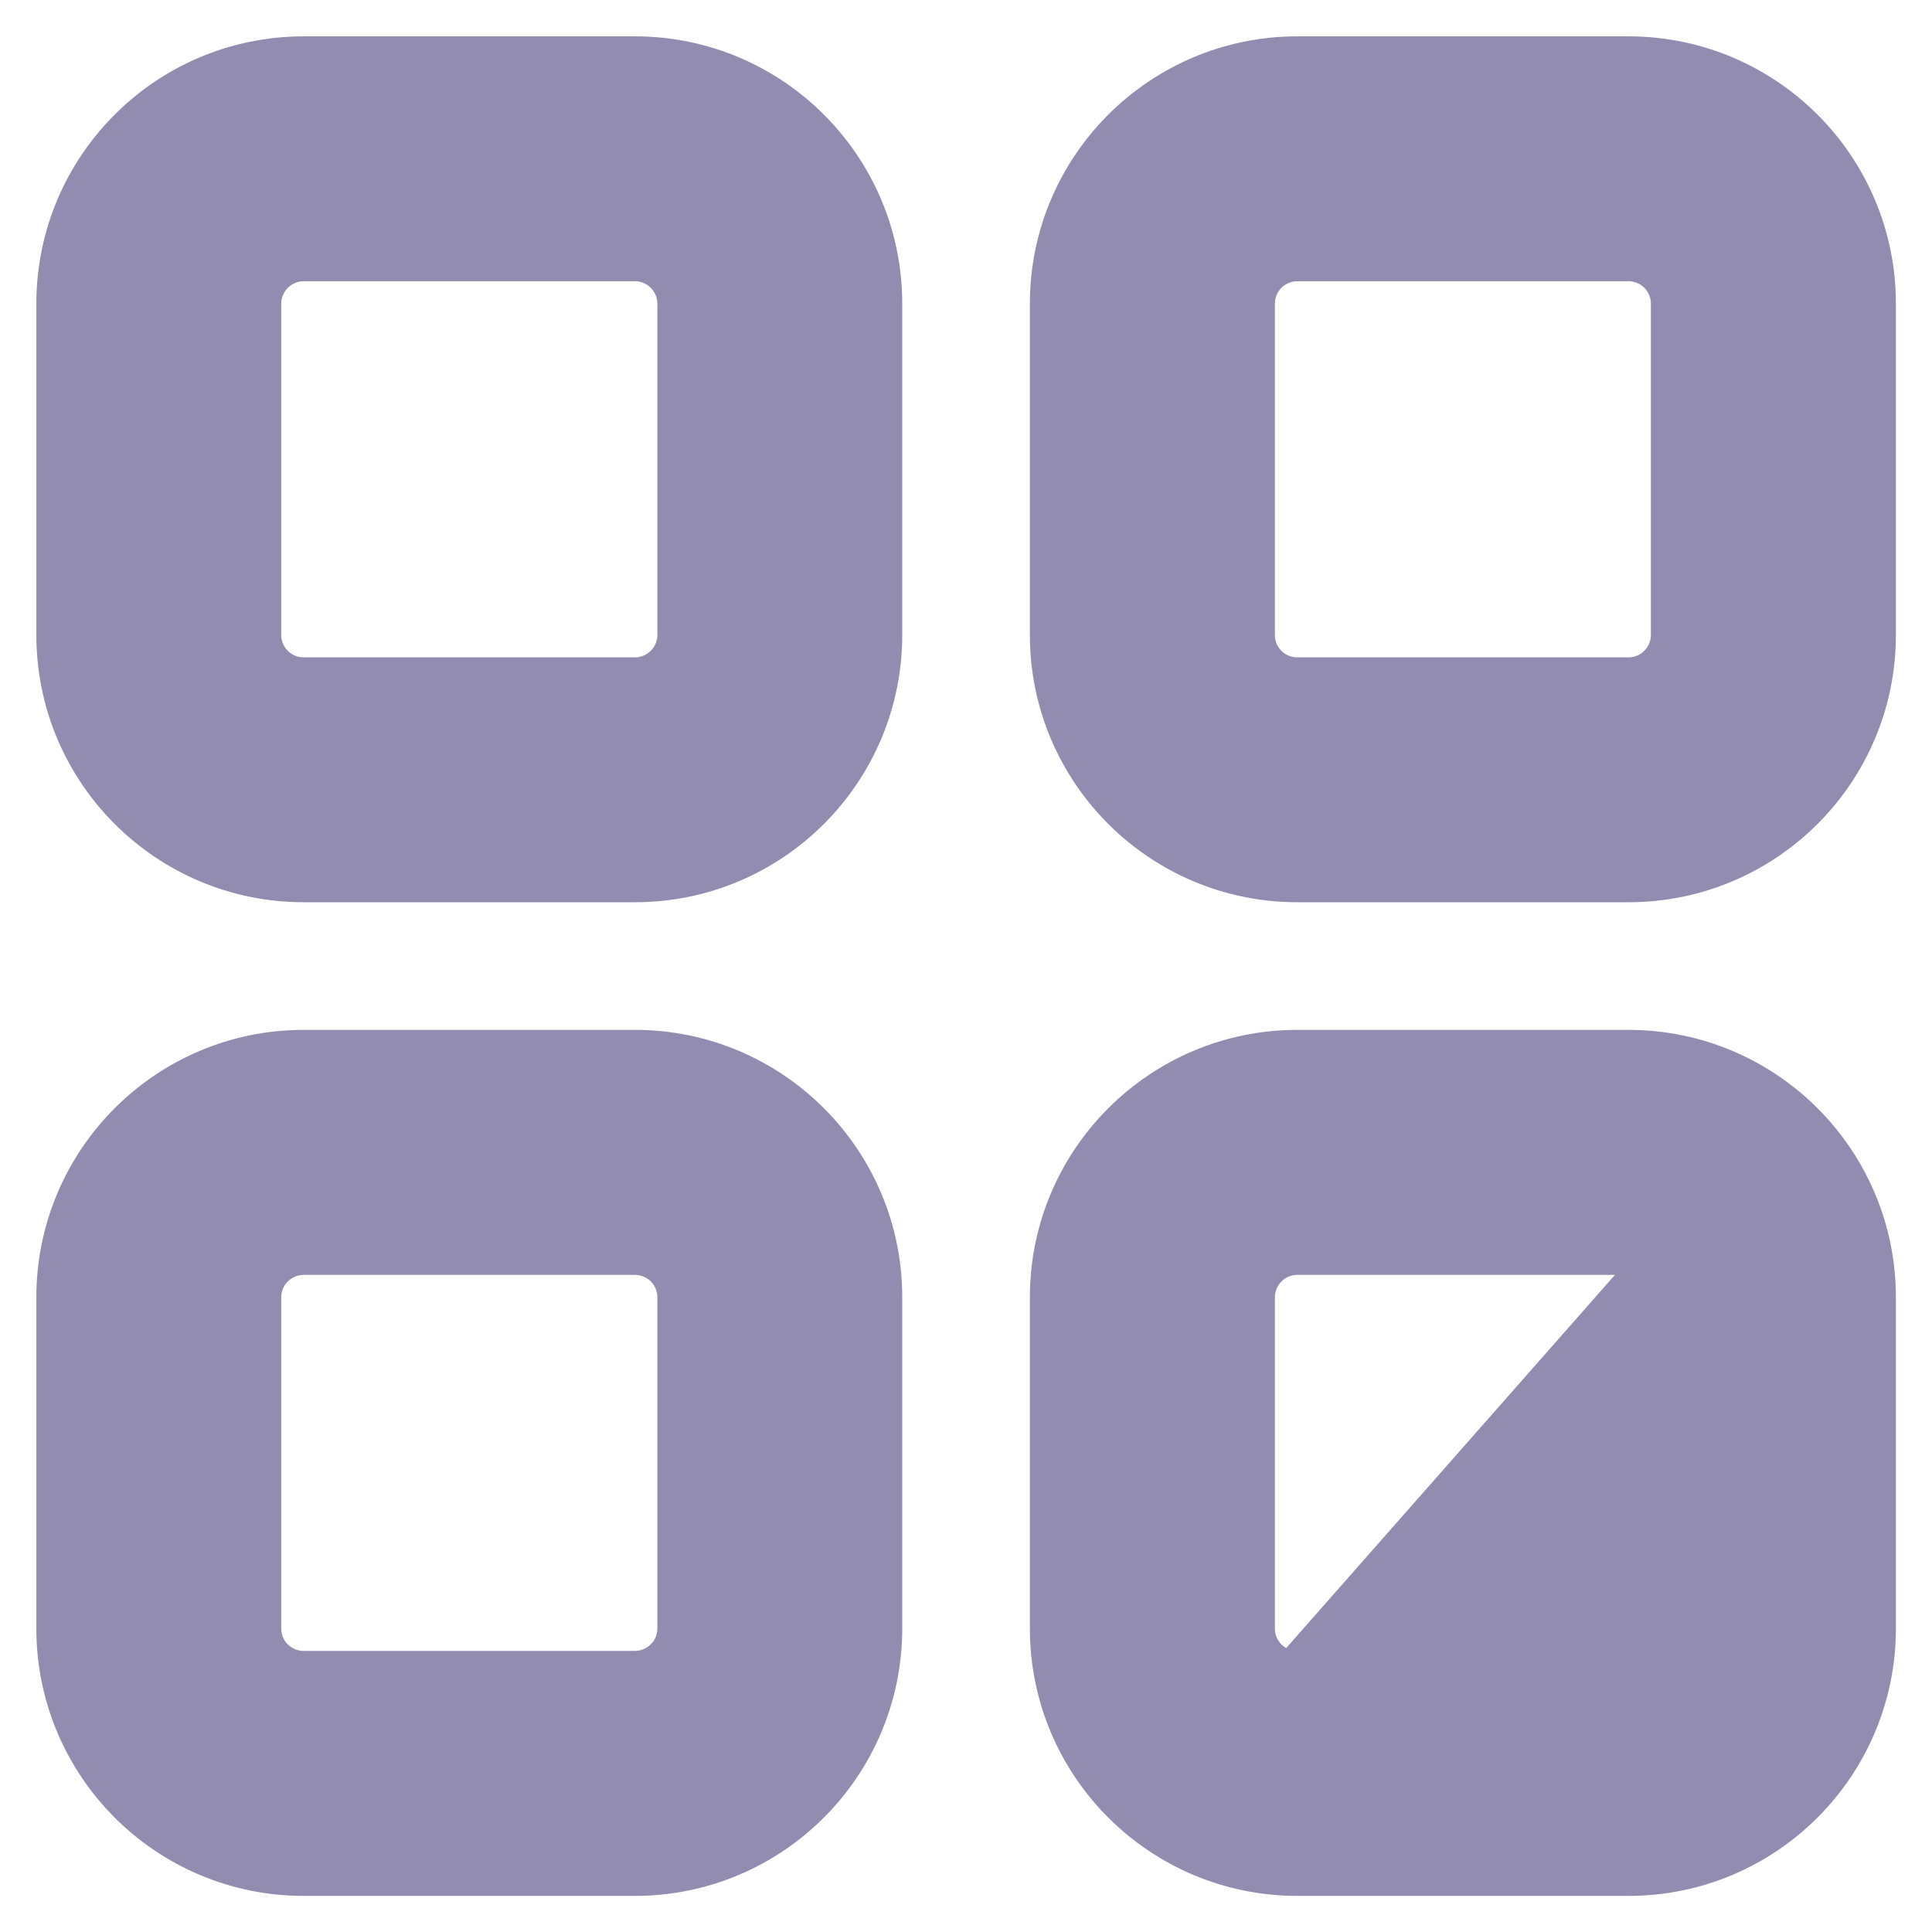
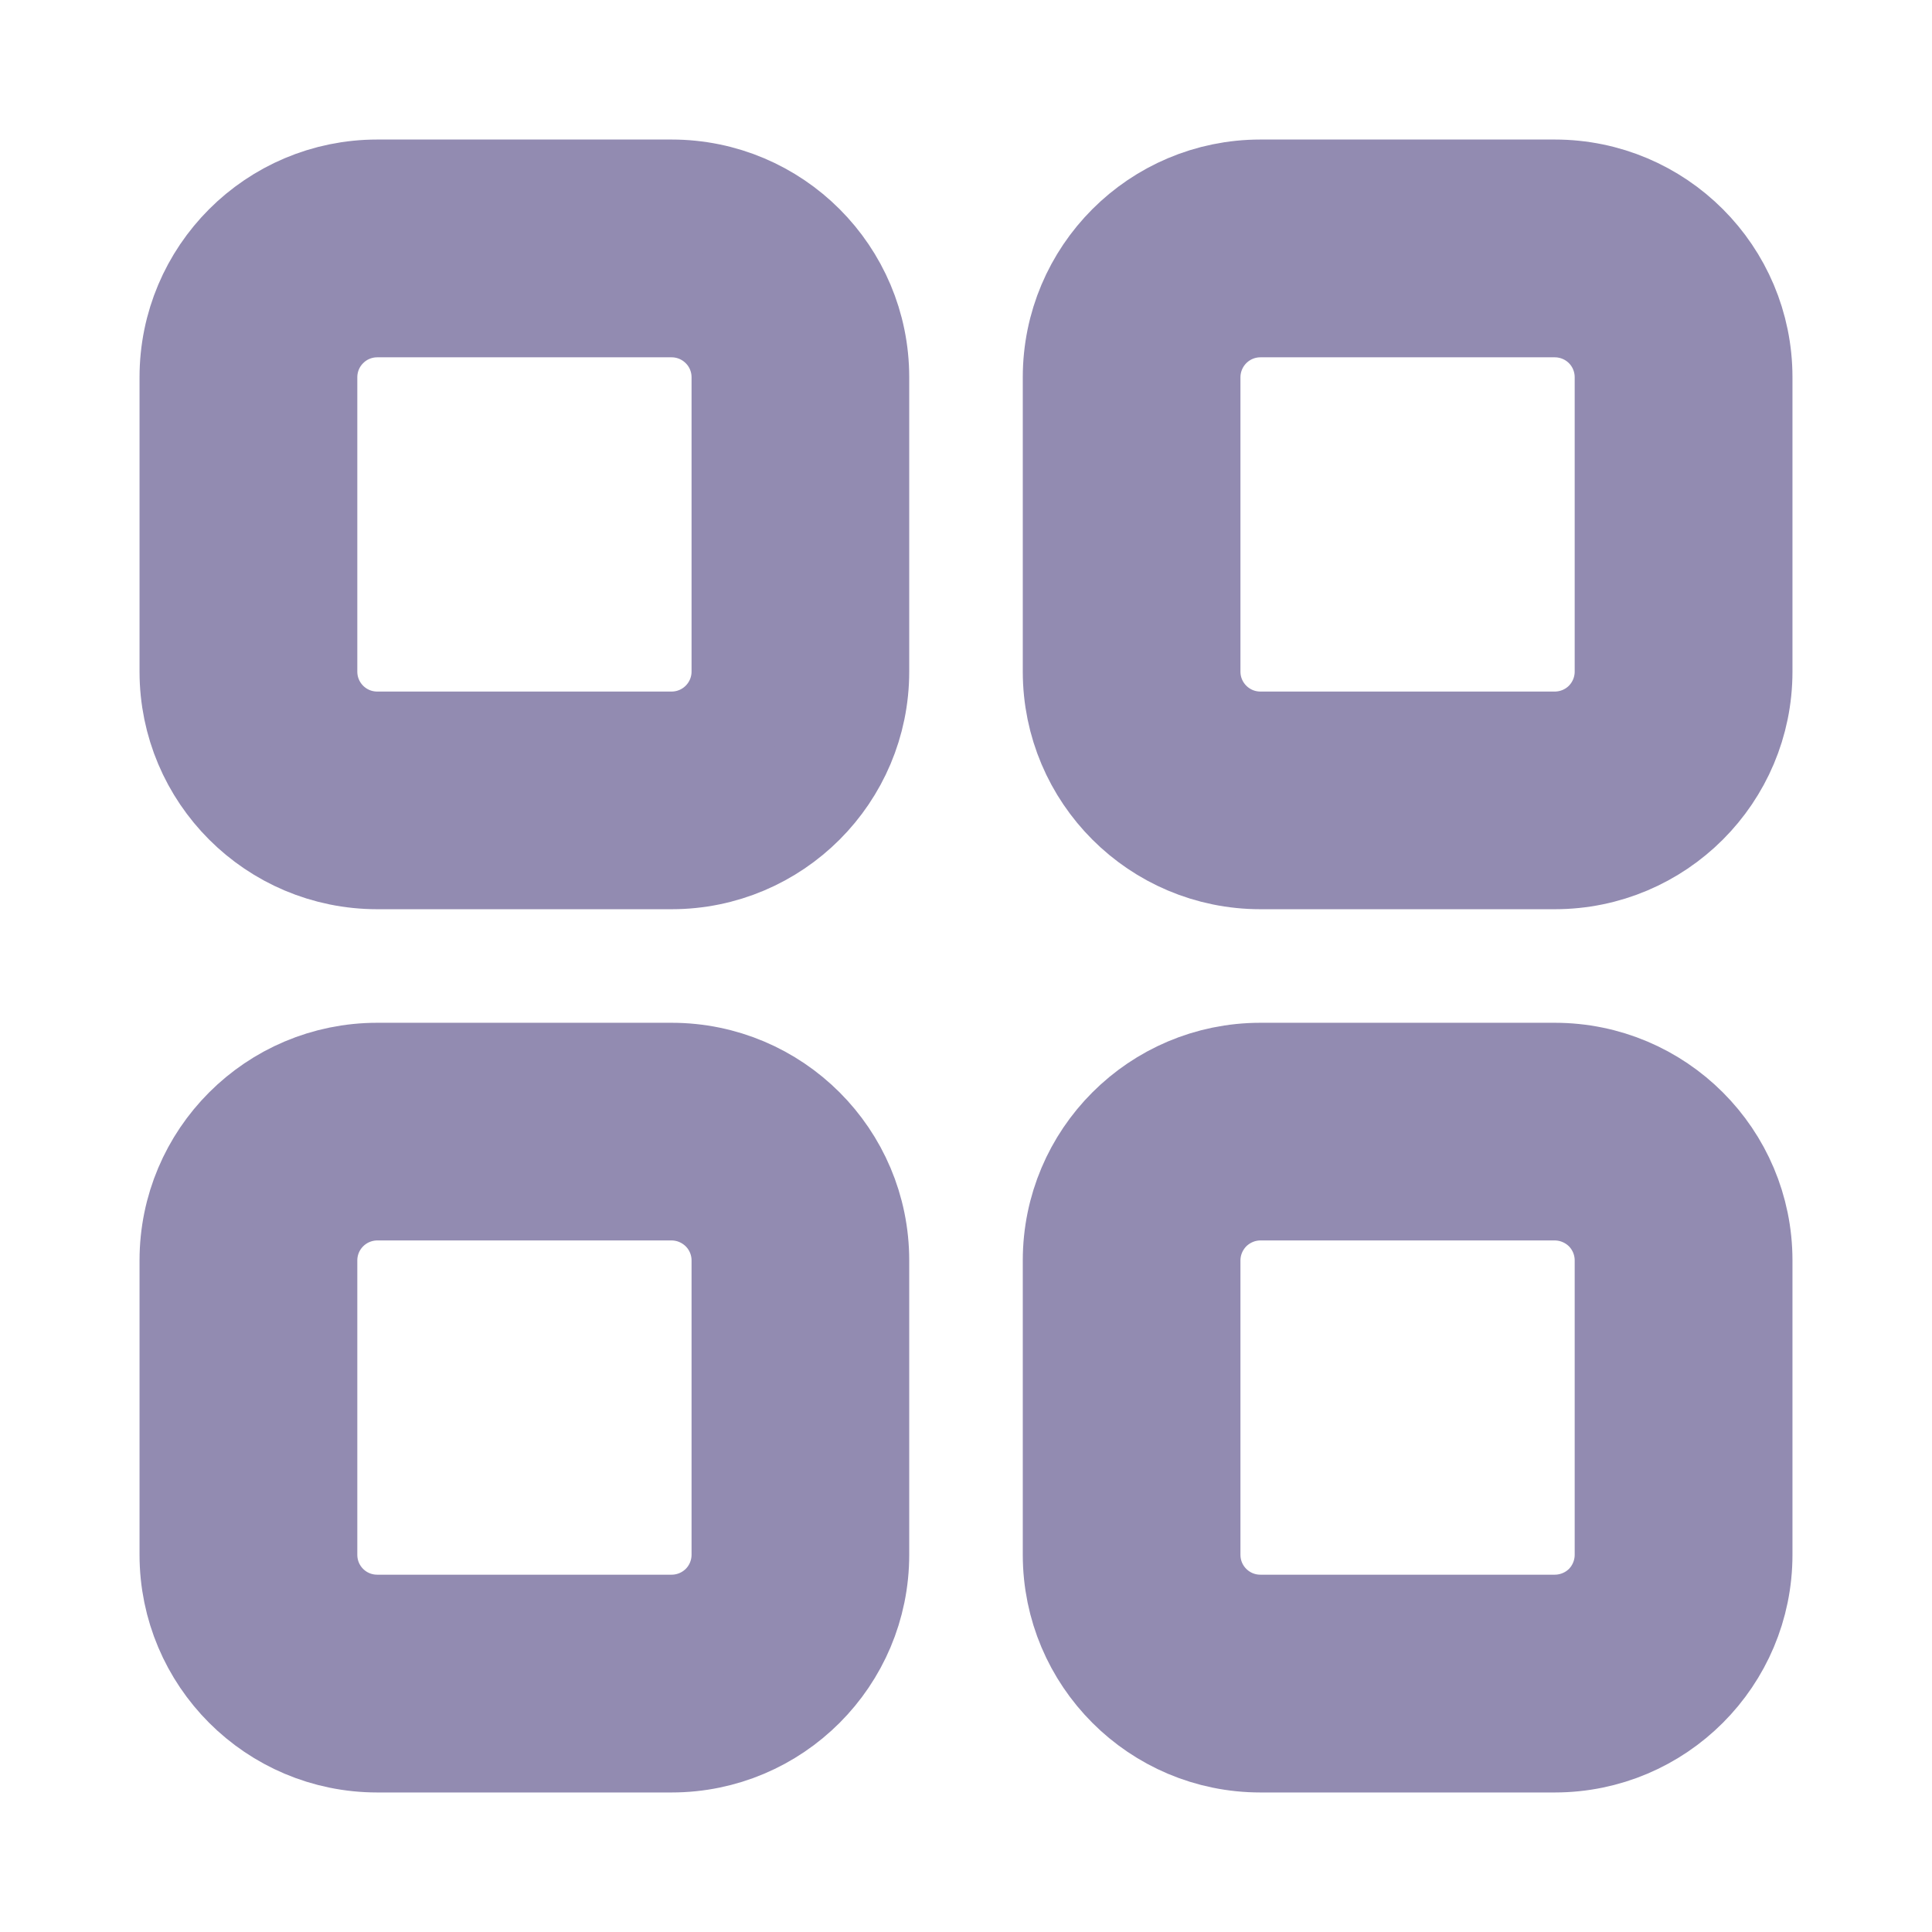
- <svg xmlns="http://www.w3.org/2000/svg" width="16" height="16" viewBox="0 0 16 16" fill="none">
-   <path d="M10.744 13.922H13.486C13.602 13.922 13.713 13.876 13.794 13.795C13.794 13.795 13.795 13.794 13.795 13.794M10.744 13.922L13.795 13.794M10.744 13.922C10.502 13.922 10.308 13.728 10.308 13.486V10.744C10.308 10.628 10.354 10.517 10.436 10.436L10.259 10.259L10.435 10.436C10.517 10.354 10.628 10.308 10.744 10.308H13.486C13.602 10.308 13.713 10.354 13.795 10.436L13.971 10.259M10.744 13.922L13.971 10.259M13.795 13.794C13.876 13.713 13.922 13.602 13.922 13.486V10.744C13.922 10.628 13.876 10.517 13.794 10.435L13.971 10.259M13.795 13.794L13.971 10.259M5.258 5.694H2.515C2.274 5.694 2.079 5.499 2.079 5.258V2.515C2.079 2.4 2.125 2.289 2.207 2.207L2.03 2.03L2.207 2.207C2.289 2.125 2.4 2.079 2.515 2.079H5.258C5.373 2.079 5.484 2.125 5.566 2.207C5.648 2.289 5.694 2.4 5.694 2.515V5.258C5.694 5.373 5.648 5.484 5.566 5.566C5.484 5.648 5.373 5.694 5.258 5.694ZM0.551 5.258C0.551 6.343 1.431 7.222 2.515 7.222H5.258C6.343 7.222 7.222 6.342 7.222 5.258V2.515C7.222 1.43 6.342 0.551 5.258 0.551H2.515C1.43 0.551 0.551 1.431 0.551 2.515V5.258ZM5.258 13.922H2.515C2.274 13.922 2.079 13.728 2.079 13.486V10.744C2.079 10.628 2.125 10.517 2.207 10.436C2.289 10.354 2.4 10.308 2.515 10.308H5.258C5.373 10.308 5.484 10.354 5.566 10.435C5.648 10.517 5.694 10.628 5.694 10.744V13.486C5.694 13.602 5.648 13.713 5.566 13.795L5.742 13.971L5.566 13.794C5.484 13.876 5.373 13.922 5.258 13.922ZM0.551 13.486C0.551 14.572 1.431 15.451 2.515 15.451H5.258C6.343 15.451 7.222 14.57 7.222 13.486V10.744C7.222 9.659 6.342 8.779 5.258 8.779H2.515C1.43 8.779 0.551 9.66 0.551 10.744V13.486ZM13.486 5.694H10.744C10.502 5.694 10.308 5.499 10.308 5.258V2.515C10.308 2.4 10.354 2.289 10.435 2.207C10.517 2.125 10.628 2.079 10.744 2.079H13.486C13.602 2.079 13.713 2.125 13.795 2.207C13.876 2.289 13.922 2.4 13.922 2.515V5.258C13.922 5.373 13.876 5.484 13.794 5.566C13.713 5.648 13.602 5.694 13.486 5.694ZM8.779 5.258C8.779 6.343 9.66 7.222 10.744 7.222H13.486C14.572 7.222 15.451 6.342 15.451 5.258V2.515C15.451 1.43 14.57 0.551 13.486 0.551H10.744C9.659 0.551 8.779 1.431 8.779 2.515V5.258ZM8.779 13.486C8.779 14.572 9.66 15.451 10.744 15.451H13.486C14.572 15.451 15.451 14.57 15.451 13.486V10.744C15.451 9.659 14.57 8.779 13.486 8.779H10.744C9.659 8.779 8.779 9.66 8.779 10.744V13.486Z" fill="#928CB1" stroke="#928CB1" stroke-width="0.5" />
+ <svg xmlns="http://www.w3.org/2000/svg" width="18" height="18" viewBox="0 0 18 18" fill="none">
+   <path d="M3.515 6.943H6.257C6.439 6.943 6.613 6.871 6.742 6.742C6.871 6.613 6.943 6.439 6.943 6.257V3.515C6.943 3.333 6.871 3.158 6.742 3.03C6.613 2.901 6.439 2.829 6.257 2.829H3.515C3.333 2.829 3.158 2.901 3.03 3.03C2.901 3.158 2.829 3.333 2.829 3.515V6.257C2.829 6.636 3.135 6.943 3.515 6.943ZM3.515 7.971C2.568 7.971 1.8 7.204 1.8 6.257V3.515C1.8 2.568 2.567 1.8 3.515 1.8H6.257C7.203 1.8 7.971 2.567 7.971 3.515V6.257C7.971 7.203 7.204 7.971 6.257 7.971H3.515ZM3.515 15.171H6.257C6.439 15.171 6.613 15.099 6.742 14.971C6.871 14.842 6.943 14.667 6.943 14.485V11.743C6.943 11.561 6.871 11.387 6.742 11.258C6.613 11.13 6.439 11.057 6.257 11.057H3.515C3.333 11.057 3.158 11.13 3.03 11.258C2.901 11.387 2.829 11.561 2.829 11.743V14.485C2.829 14.865 3.135 15.171 3.515 15.171ZM3.515 16.2C2.568 16.2 1.8 15.433 1.8 14.485V11.743C1.8 10.797 2.567 10.029 3.515 10.029H6.257C7.203 10.029 7.971 10.796 7.971 11.743V14.485C7.971 15.432 7.204 16.2 6.257 16.2H3.515ZM11.743 6.943H14.485C14.667 6.943 14.842 6.871 14.971 6.742C15.099 6.613 15.171 6.439 15.171 6.257V3.515C15.171 3.333 15.099 3.158 14.971 3.03C14.842 2.901 14.667 2.829 14.485 2.829H11.743C11.561 2.829 11.387 2.901 11.258 3.03C11.13 3.158 11.057 3.333 11.057 3.515V6.257C11.057 6.636 11.364 6.943 11.743 6.943ZM11.743 7.971C10.797 7.971 10.029 7.204 10.029 6.257V3.515C10.029 2.568 10.796 1.8 11.743 1.8H14.485C15.432 1.8 16.2 2.567 16.2 3.515V6.257C16.2 7.203 15.433 7.971 14.485 7.971H11.743ZM11.743 15.171H14.485C14.667 15.171 14.842 15.099 14.971 14.971C15.099 14.842 15.171 14.667 15.171 14.485V11.743C15.171 11.561 15.099 11.387 14.971 11.258C14.842 11.13 14.667 11.057 14.485 11.057H11.743C11.561 11.057 11.387 11.13 11.258 11.258C11.13 11.387 11.057 11.561 11.057 11.743V14.485C11.057 14.865 11.364 15.171 11.743 15.171ZM11.743 16.2C10.797 16.2 10.029 15.433 10.029 14.485V11.743C10.029 10.797 10.796 10.029 11.743 10.029H14.485C15.432 10.029 16.2 10.796 16.2 11.743V14.485C16.2 15.432 15.433 16.2 14.485 16.2H11.743Z" fill="#928BB1" stroke="#928BB1" />
</svg>
